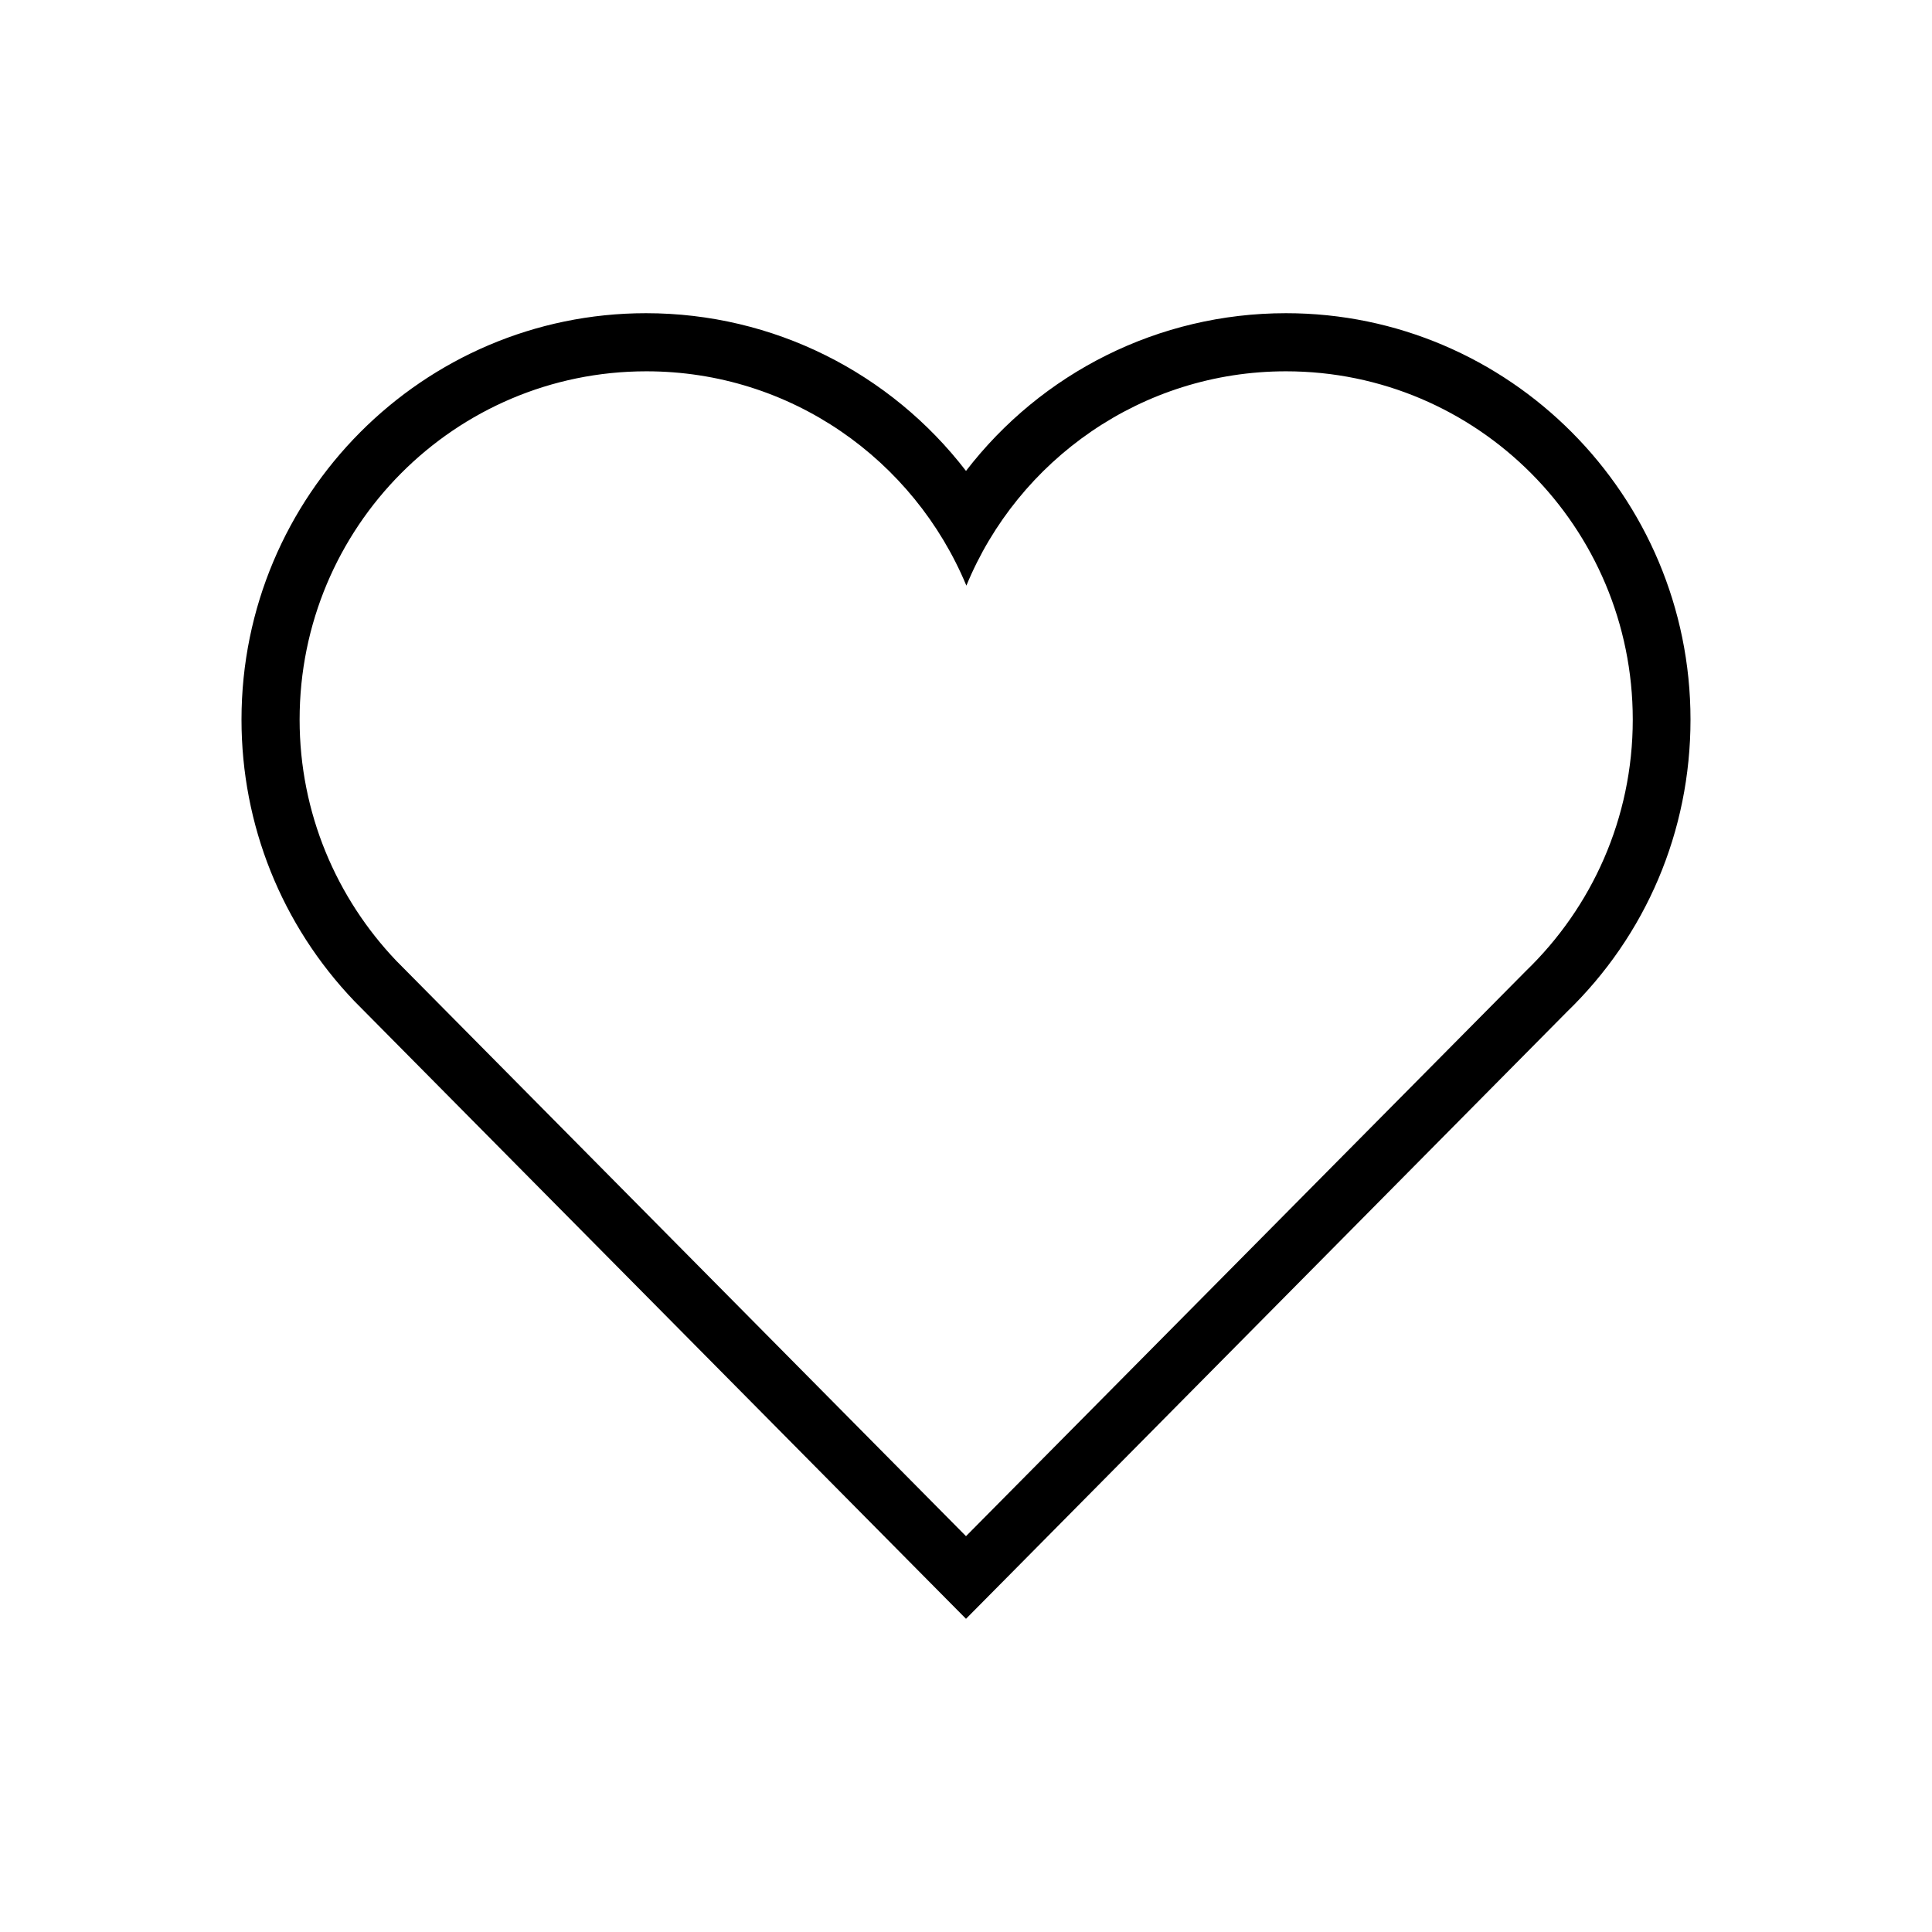
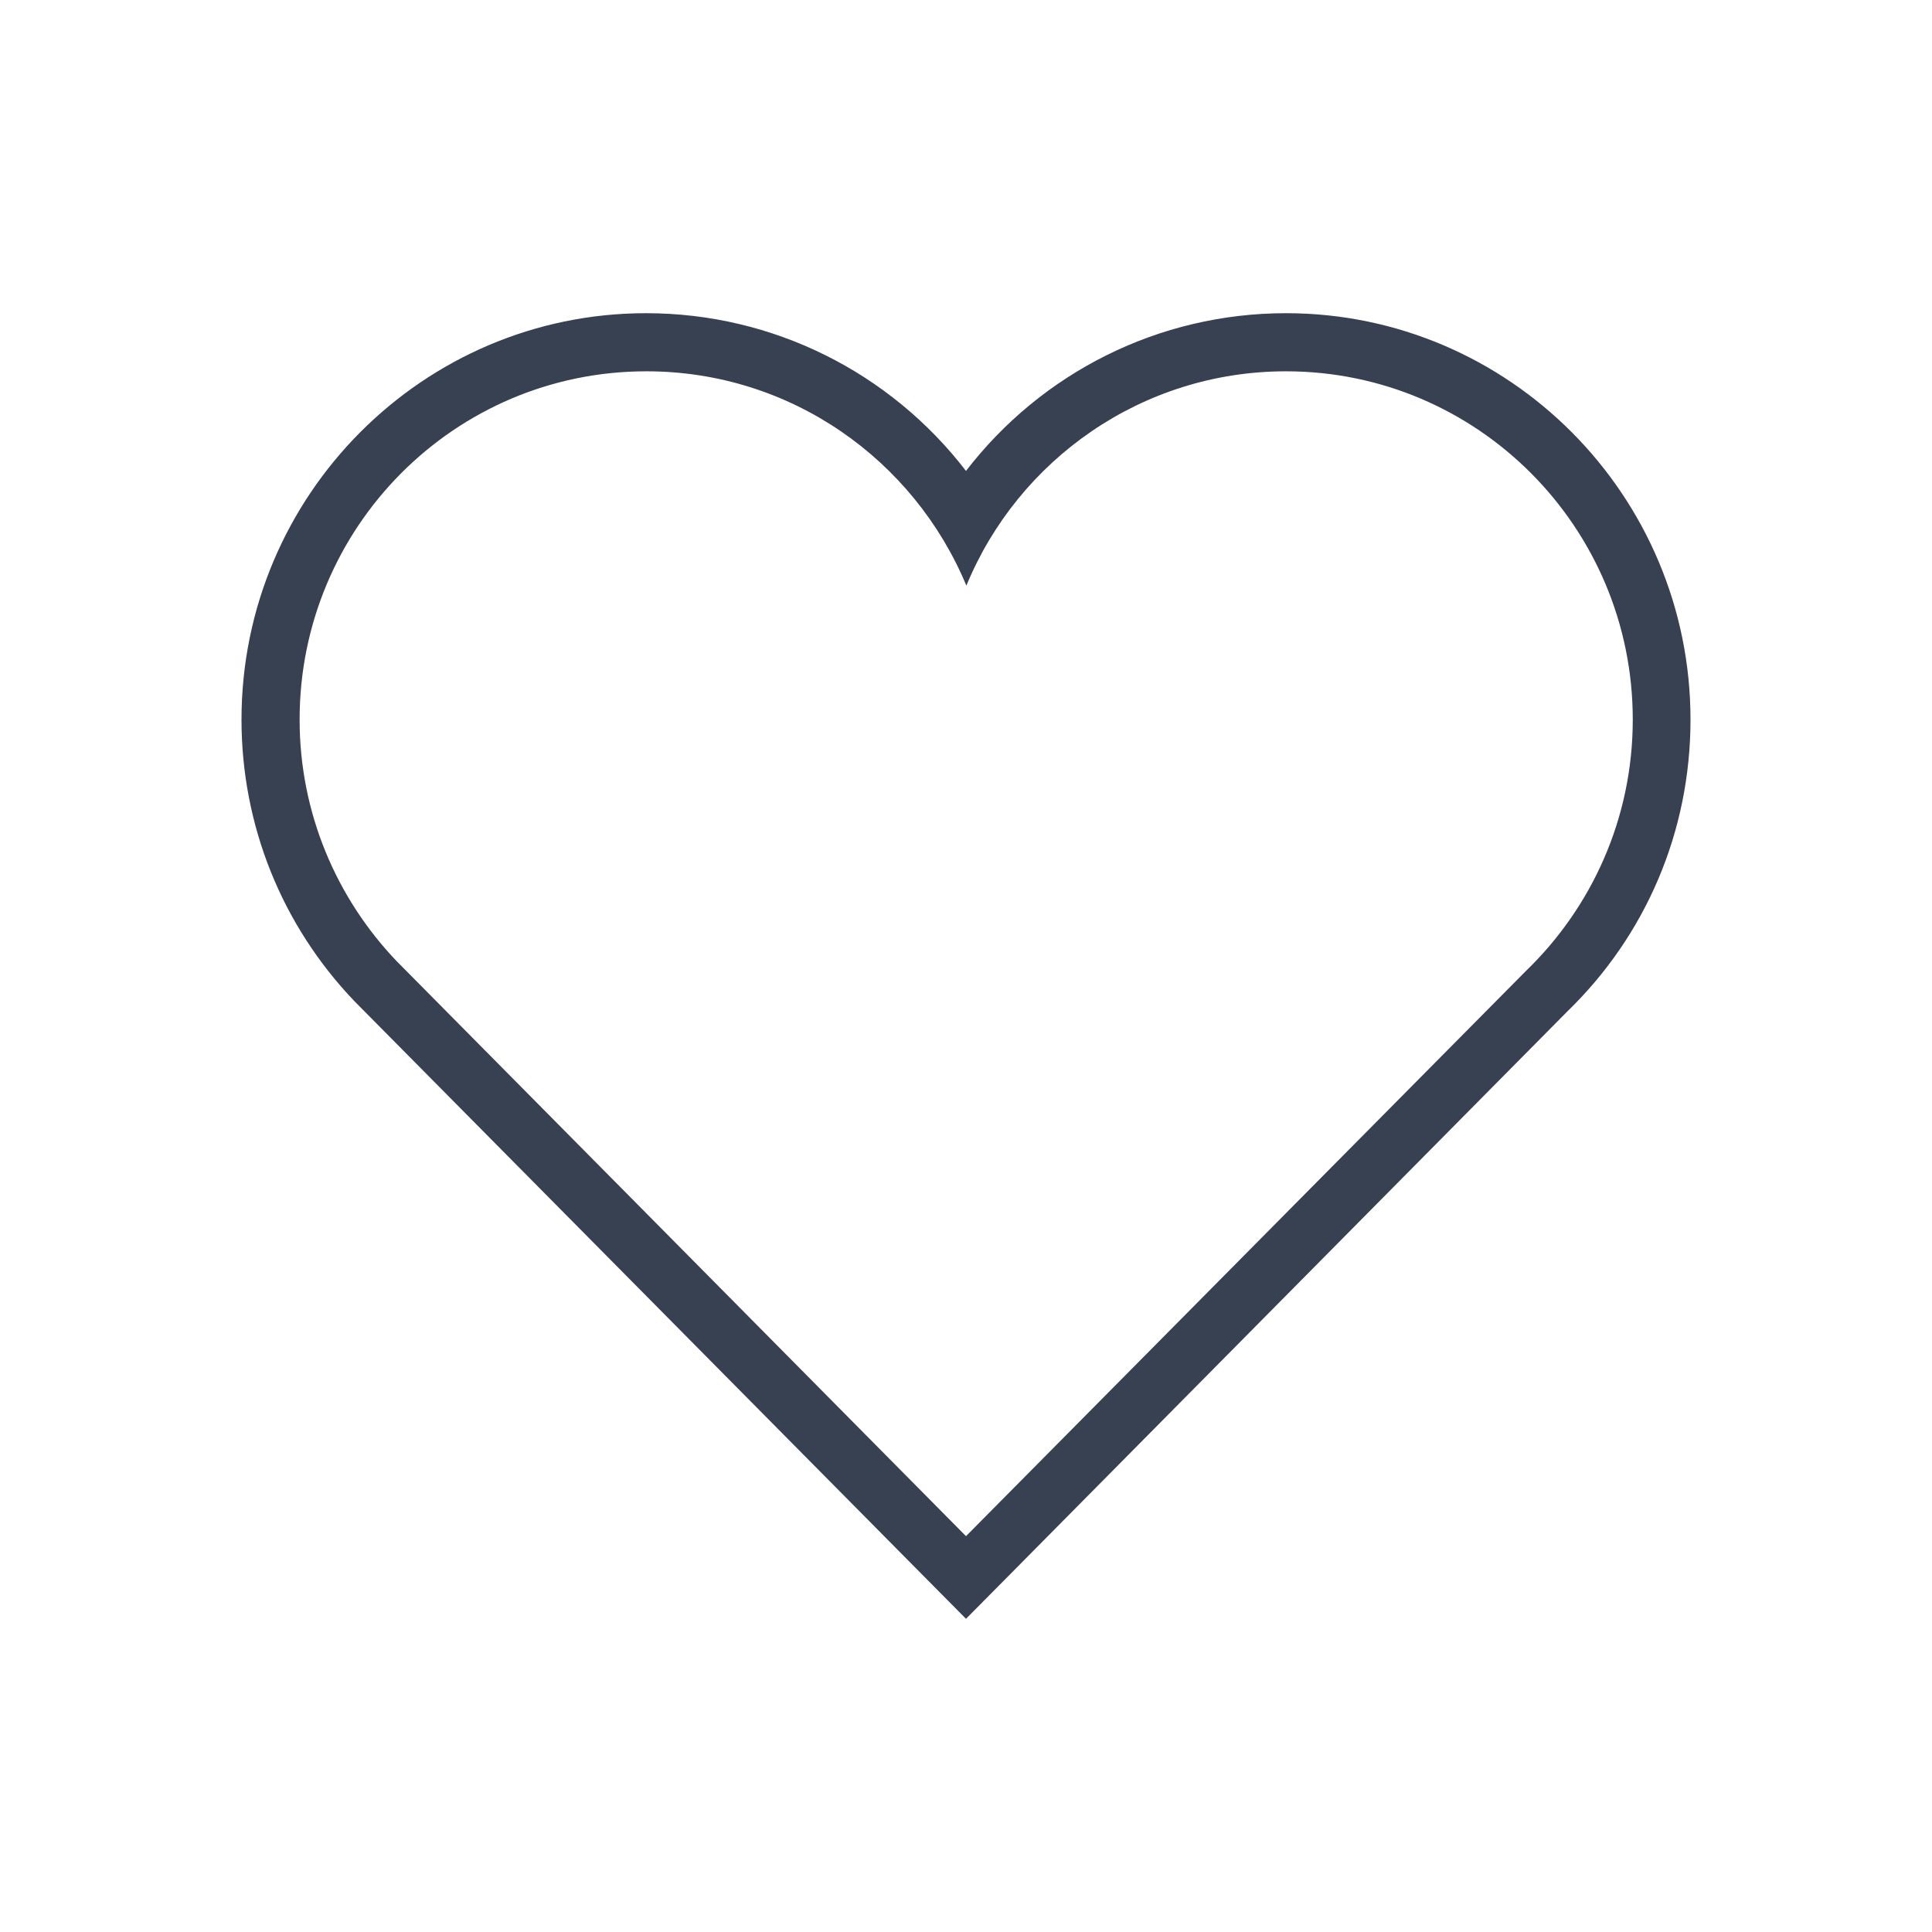
- <svg xmlns="http://www.w3.org/2000/svg" height="512px" id="Layer_1" style="enable-background:new 0 0 512 512;" version="1.1" viewBox="0 0 512 512" width="512px" xml:space="preserve">
+ <svg xmlns="http://www.w3.org/2000/svg" fill="rgb(55 65 81)" height="48px" id="Layer_1" style="enable-background:new 0 0 512 512;" version="1.1" viewBox="0 0 512 512" width="48px" xml:space="preserve">
  <path d="M340.8,98.4c50.7,0,91.9,41.3,91.9,92.3c0,26.2-10.9,49.8-28.3,66.6L256,407.1L105,254.6c-15.8-16.6-25.6-39.1-25.6-63.9  c0-51,41.1-92.3,91.9-92.3c38.2,0,70.9,23.4,84.8,56.8C269.8,121.9,302.6,98.4,340.8,98.4 M340.8,83C307,83,276,98.8,256,124.8  c-20-26-51-41.8-84.8-41.8C112.1,83,64,131.3,64,190.7c0,27.9,10.6,54.4,29.9,74.6L245.1,418l10.9,11l10.9-11l148.3-149.8  c21-20.3,32.8-47.9,32.8-77.5C448,131.3,399.9,83,340.8,83L340.8,83z" />
</svg>
